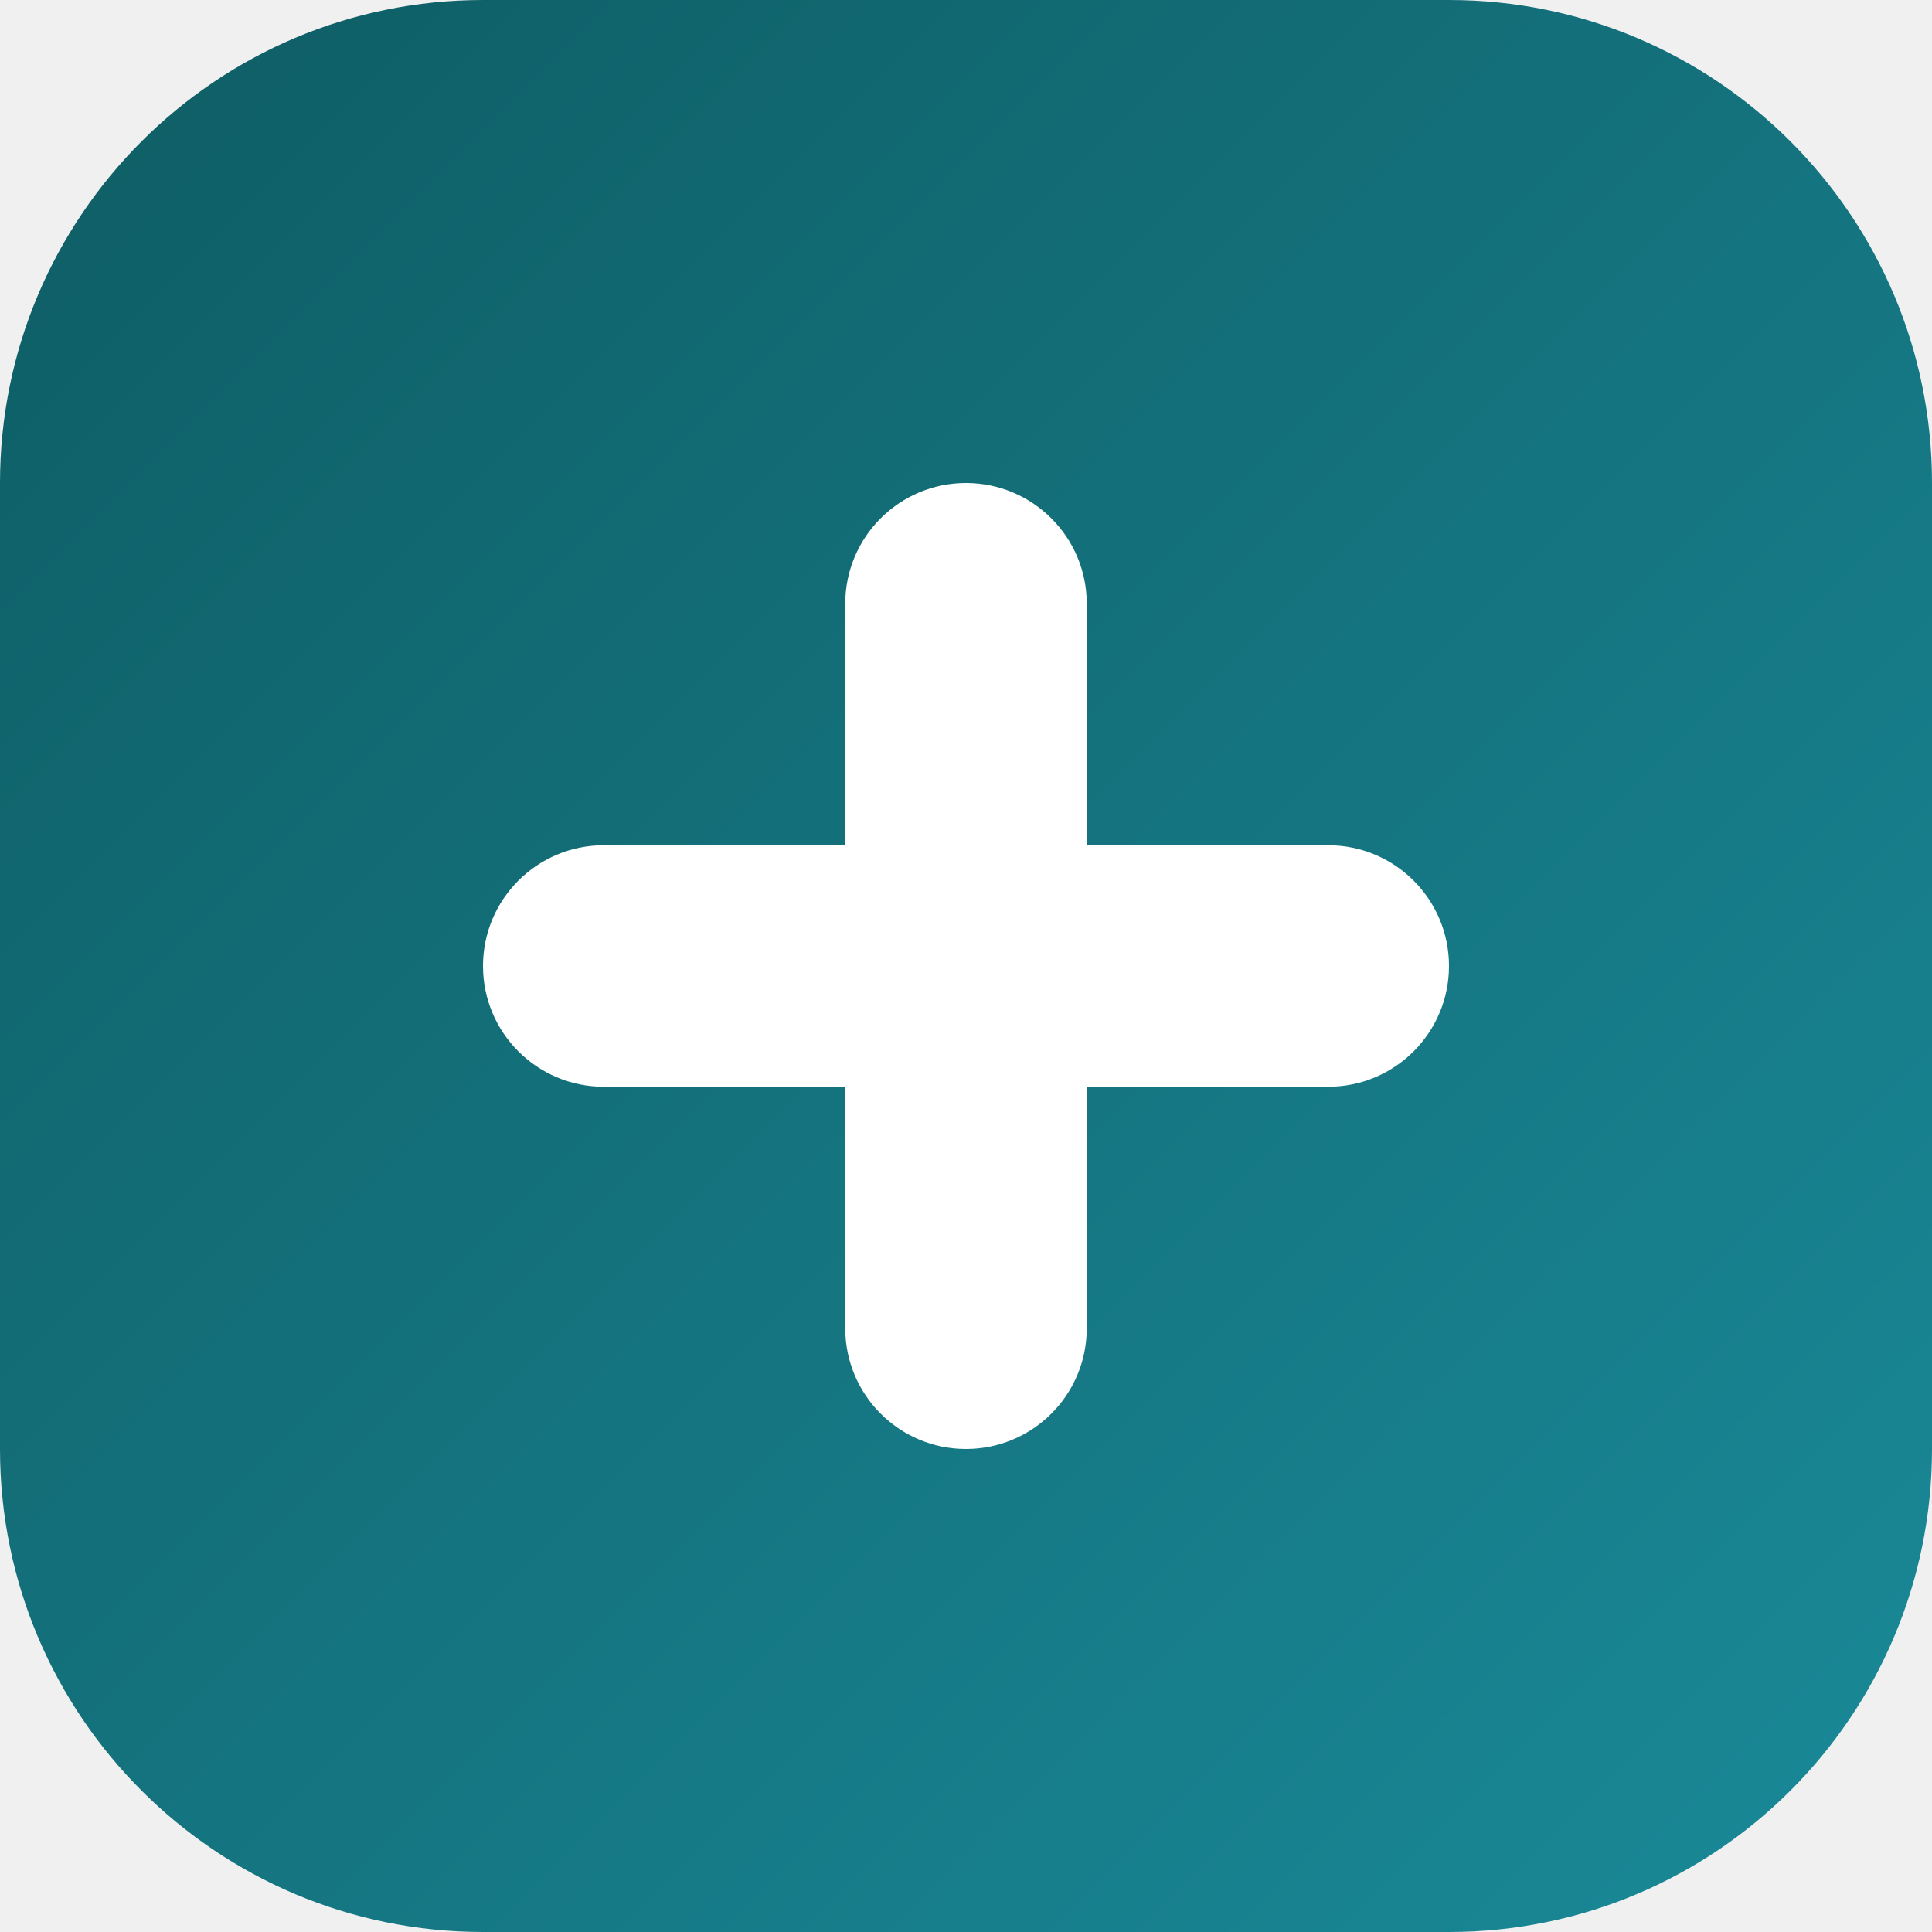
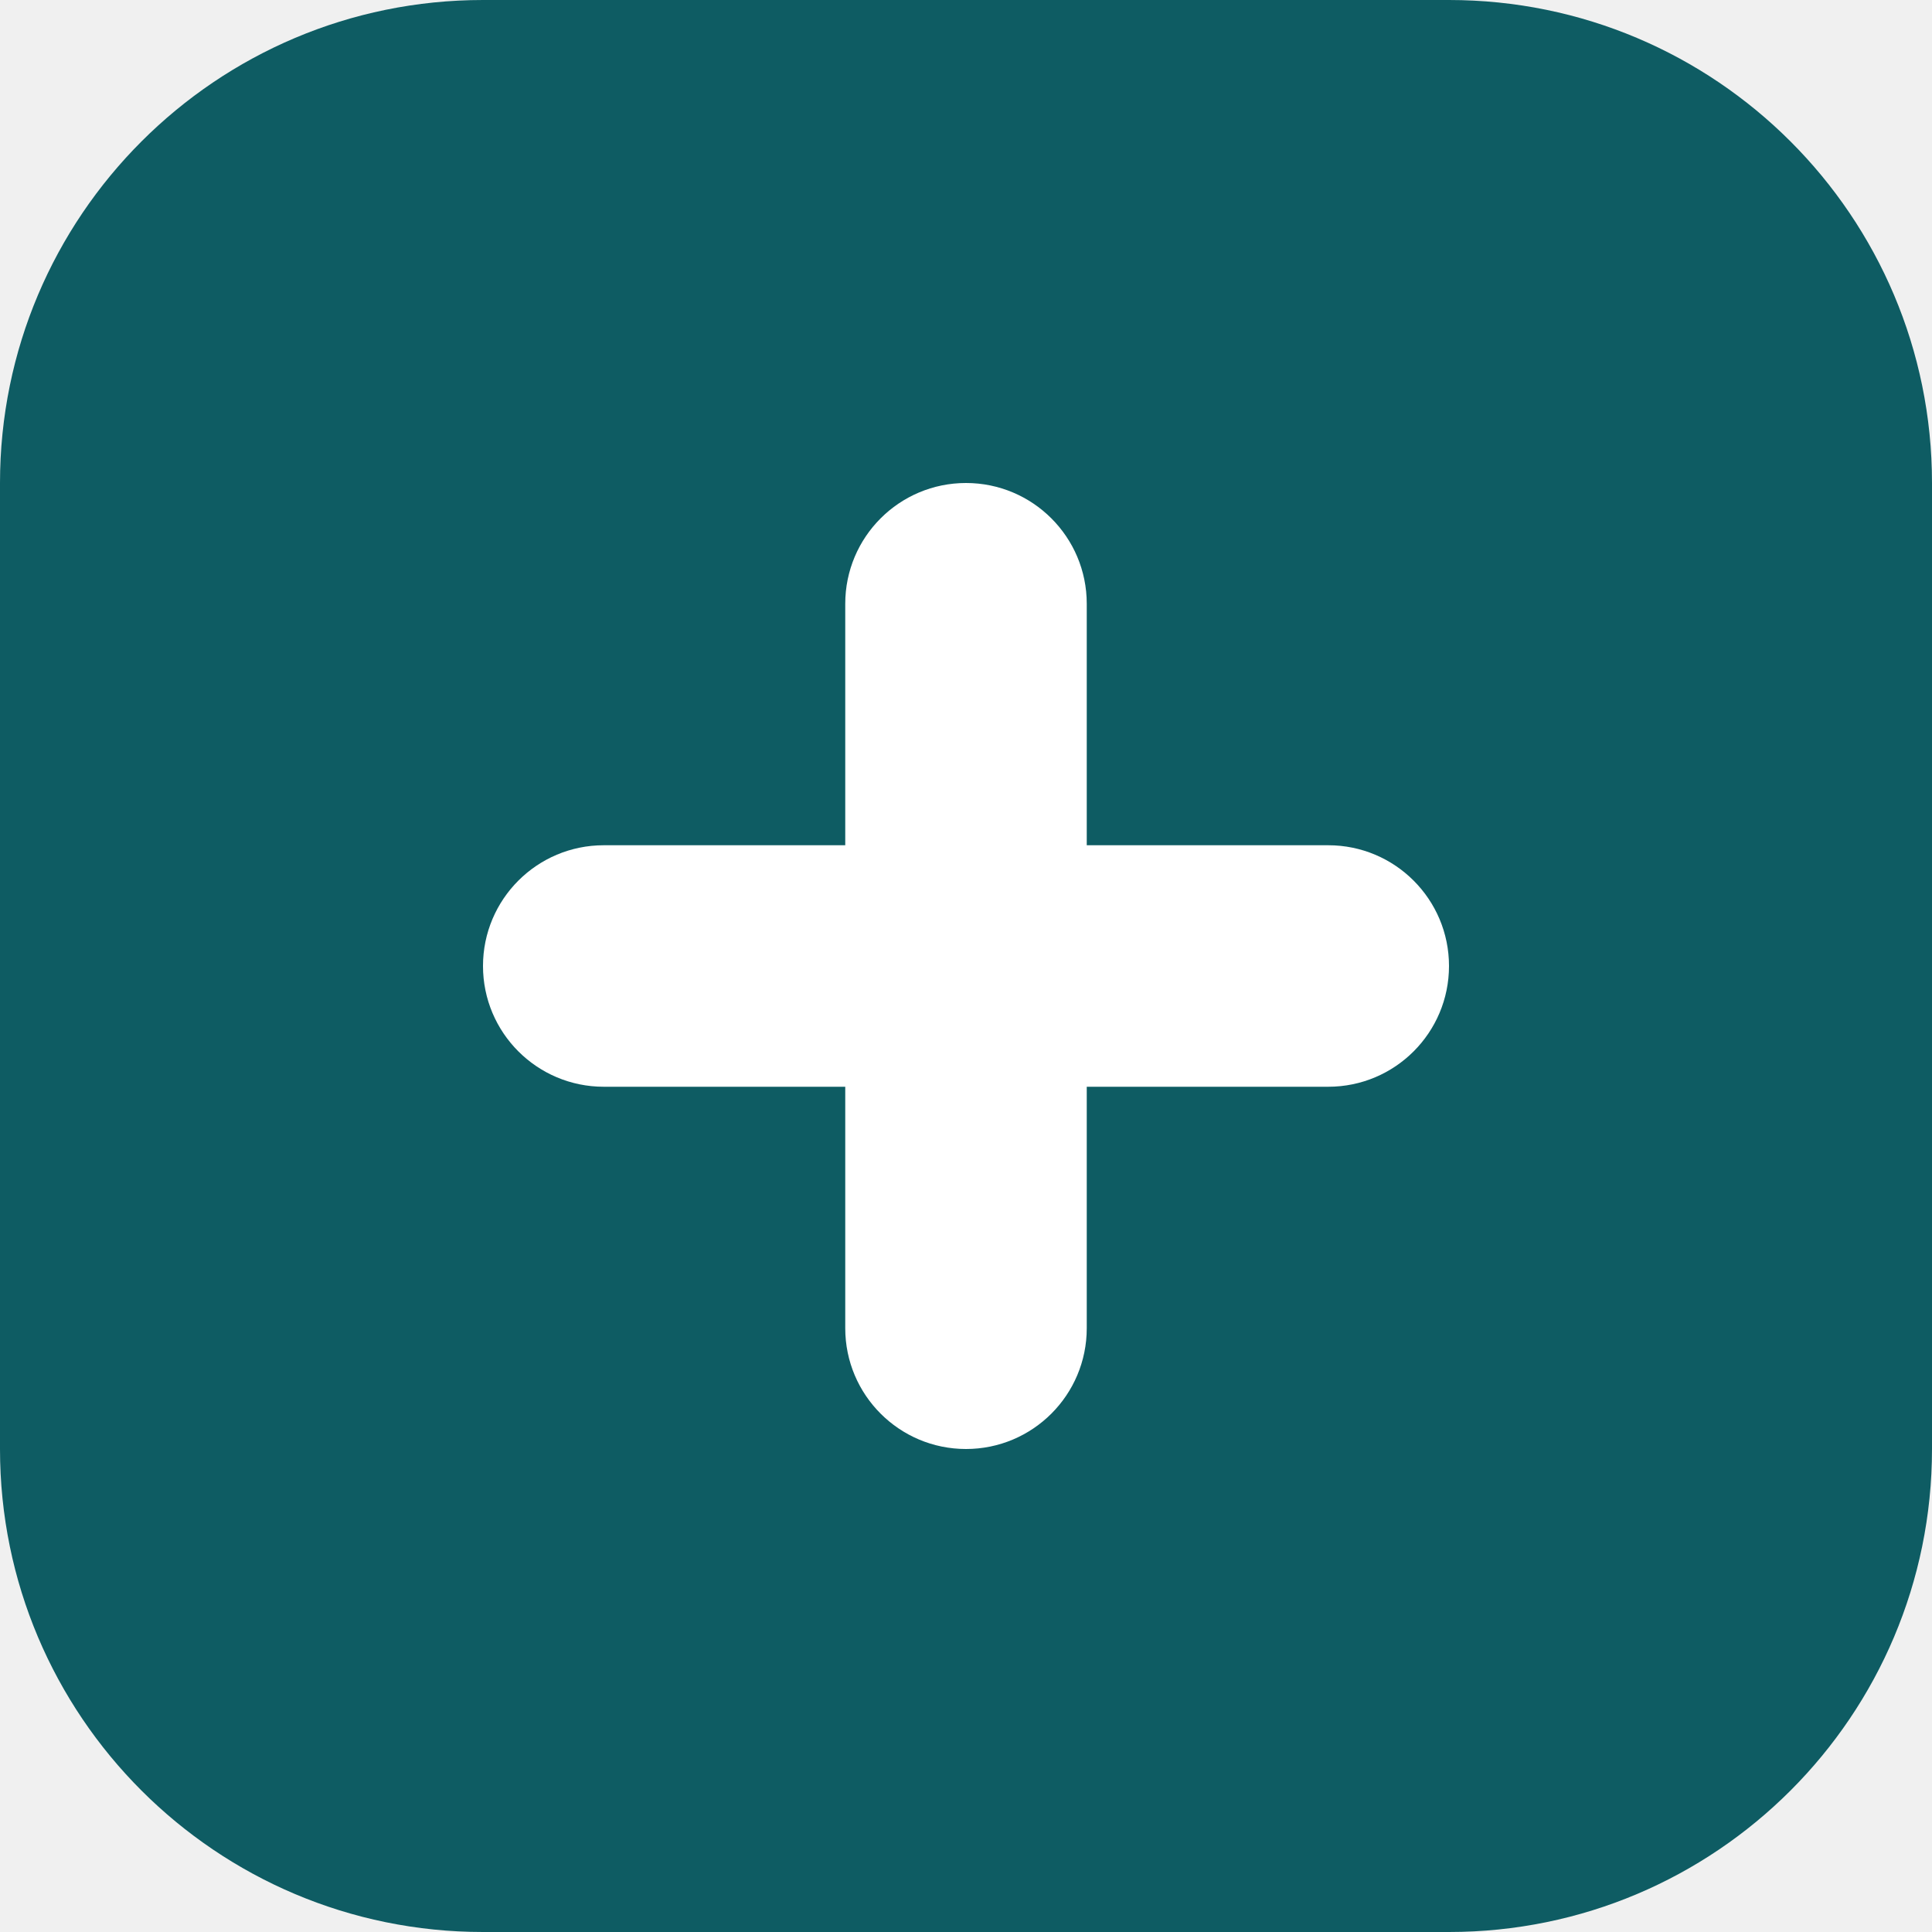
<svg xmlns="http://www.w3.org/2000/svg" viewBox="0 0 32 32">
-   <defs>
-     <linearGradient id="g" x1="0%" y1="0%" x2="100%" y2="100%">
-       <stop offset="0%" stop-color="#0E5C63" />
-       <stop offset="100%" stop-color="#1A8A99" />
-     </linearGradient>
-   </defs>
-   <rect width="32" height="32" rx="8" fill="url(#g)" />
+   <rect width="32" height="32" rx="8" fill="#0E5C63" />
  <rect x="14" y="8" width="4" height="16" rx="2" fill="white" />
  <rect x="8" y="14" width="16" height="4" rx="2" fill="white" />
</svg>
